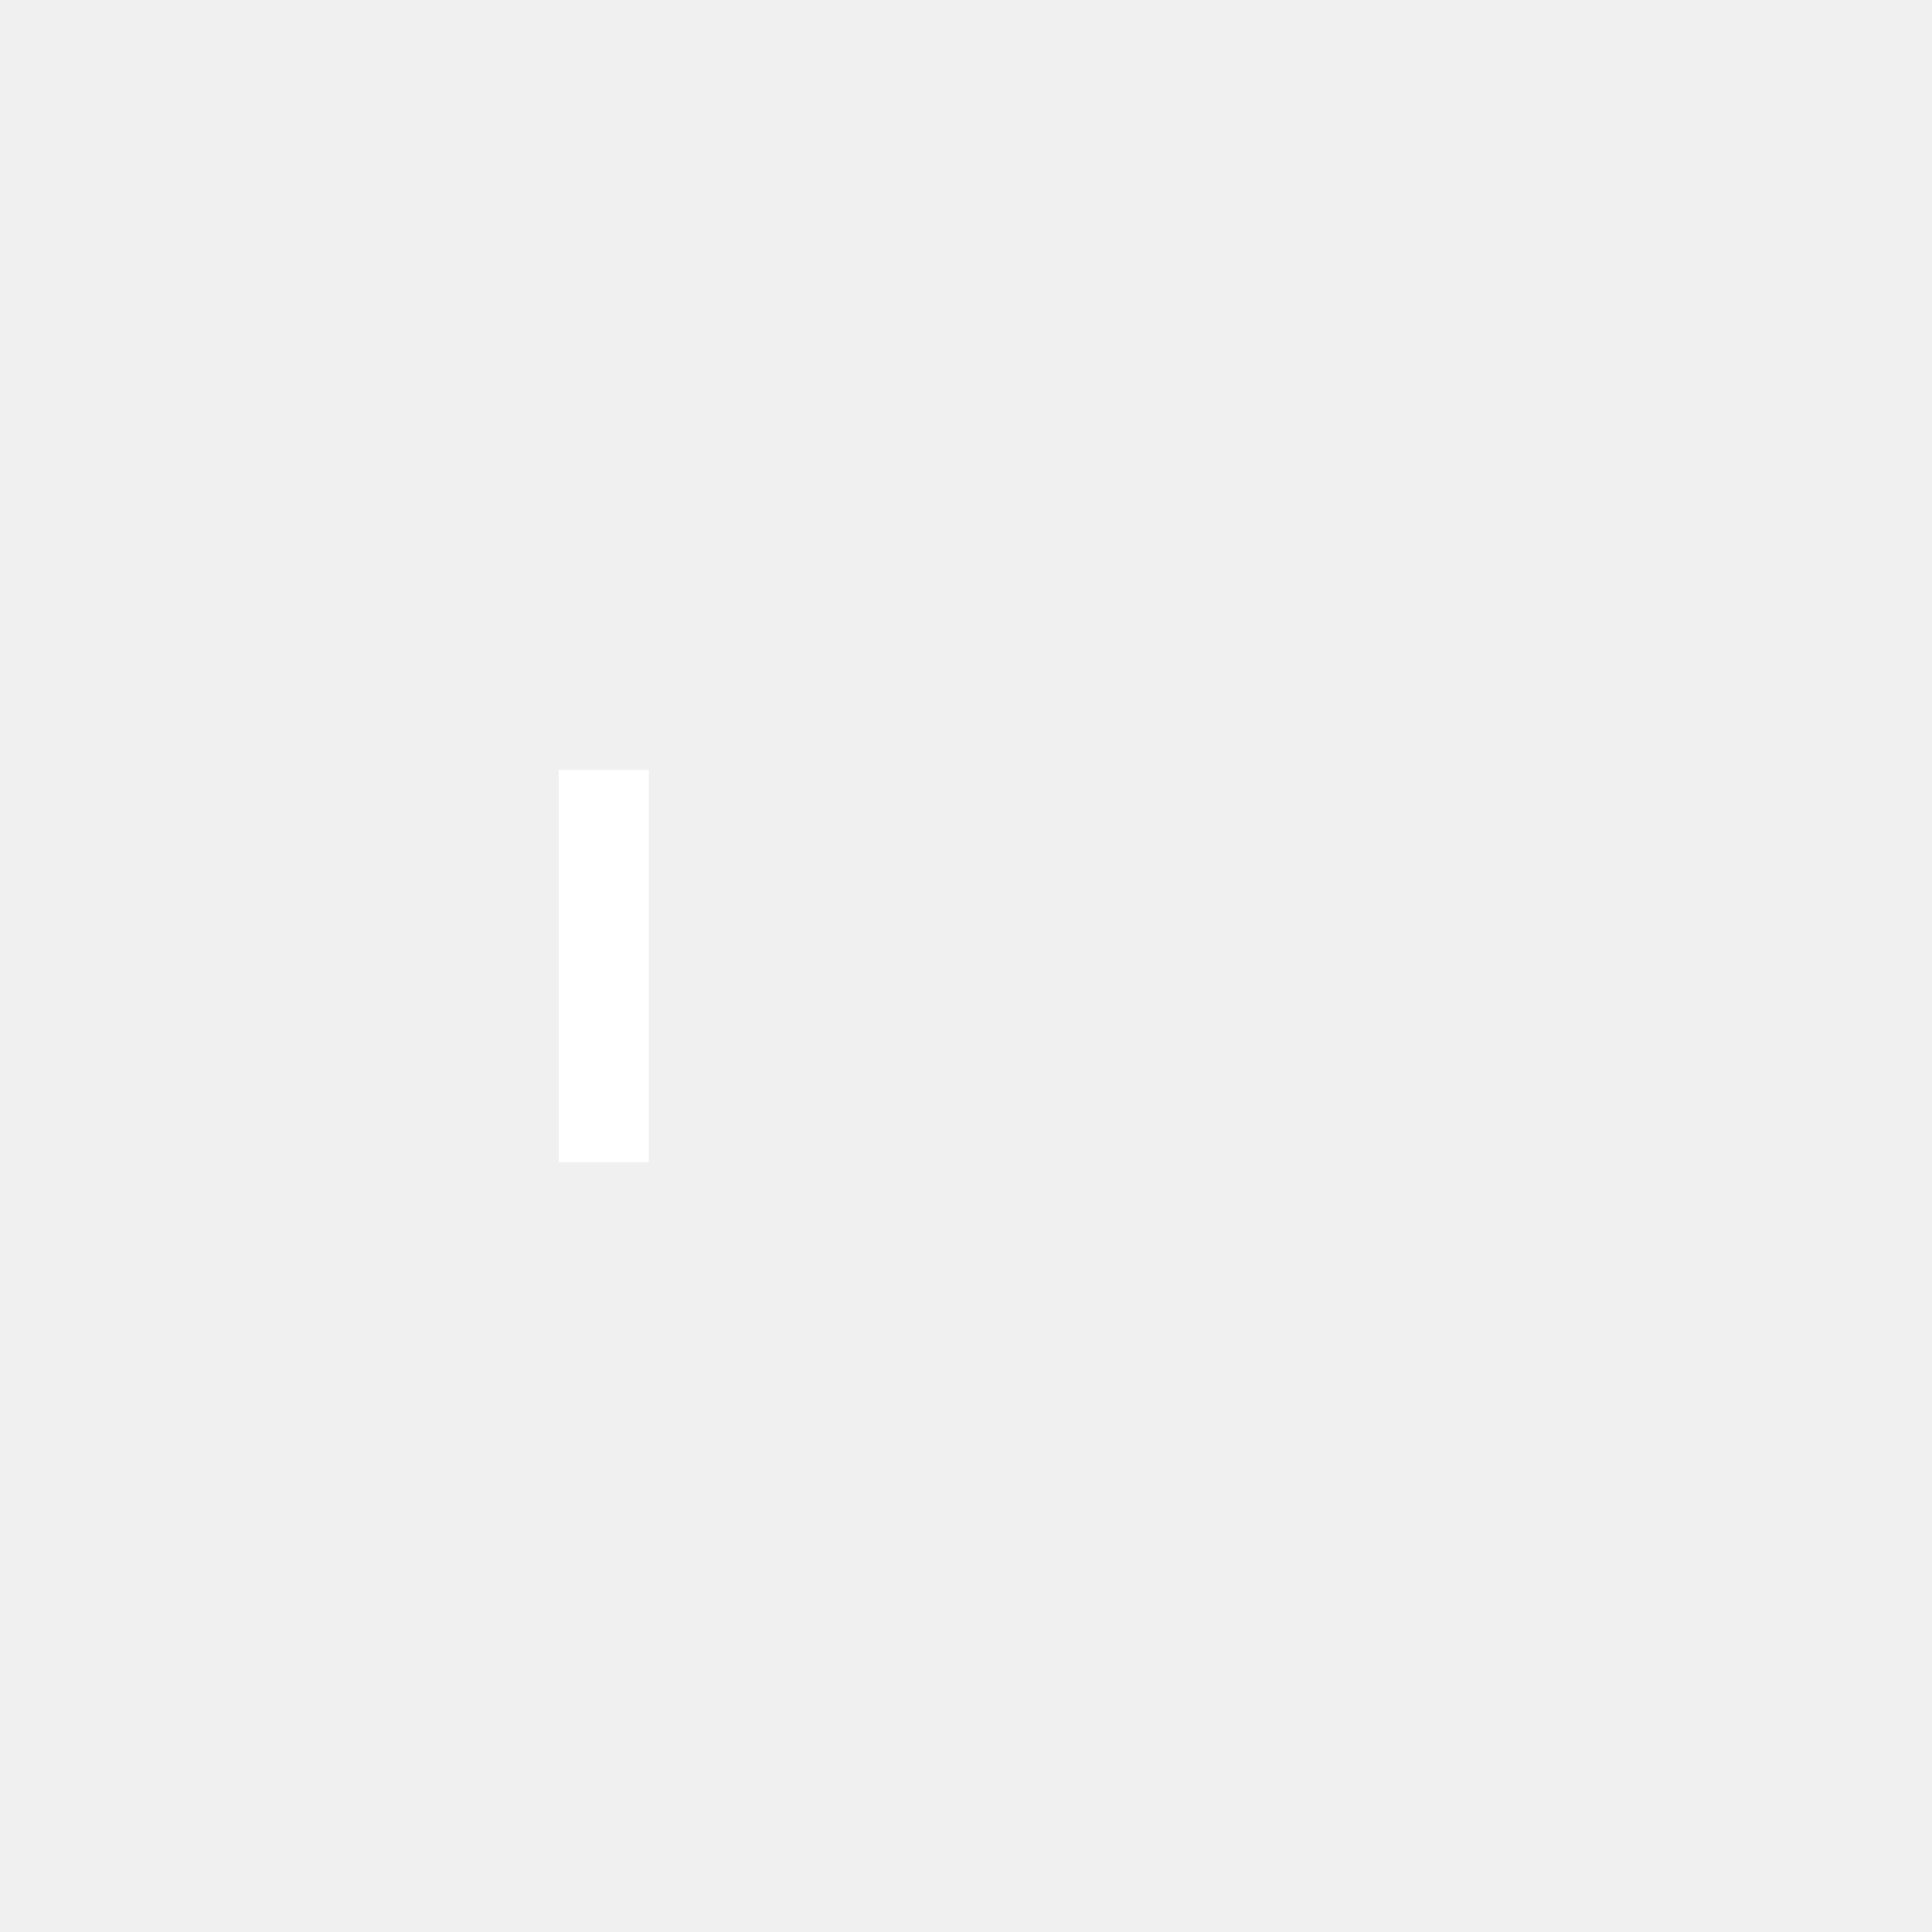
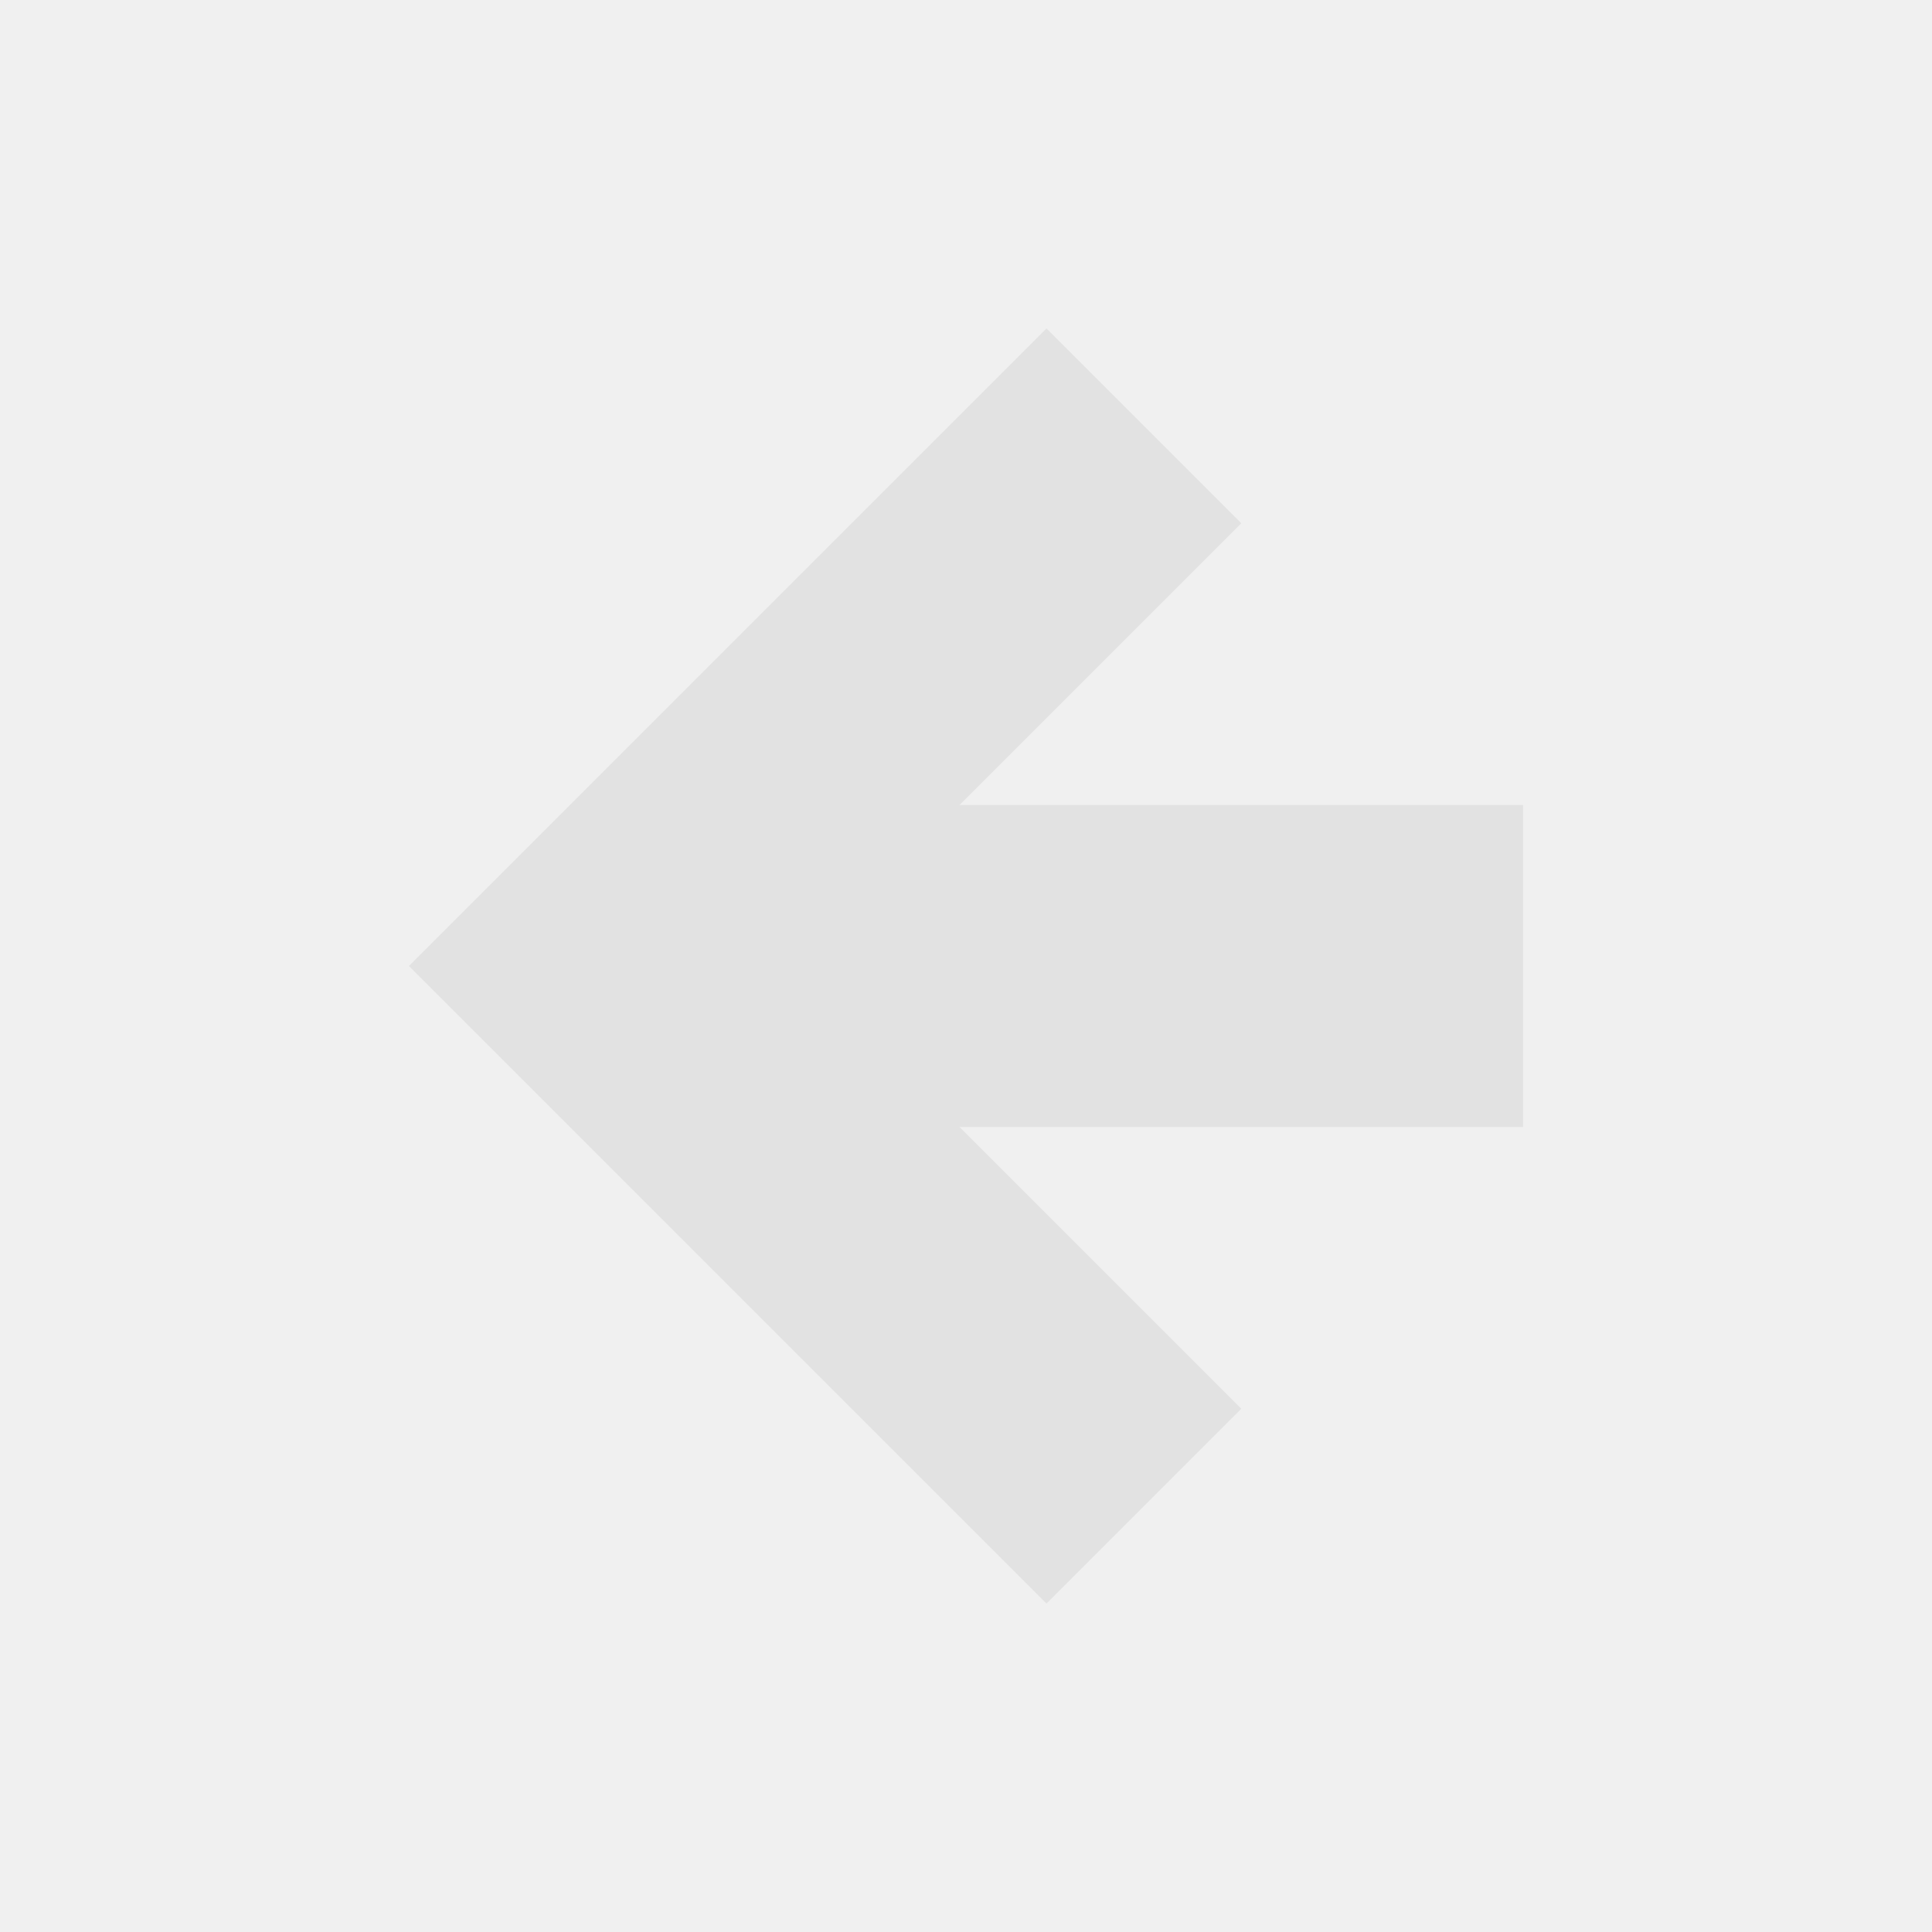
- <svg xmlns="http://www.w3.org/2000/svg" width="64" height="64" viewBox="0 0 64 64" version="1.1" id="svg10">
-   <defs id="defs14" />
-   <g id="g1628" transform="matrix(0.3389939,0,0,-0.3419402,-10.84367,19.31624)" style="stroke-width:2.937">
-     <path style="fill:none;stroke:#ffffff;stroke-width:8.812;stroke-linecap:butt;stroke-linejoin:miter;stroke-miterlimit:4;stroke-dasharray:none;stroke-opacity:1" d="M 90.986,-18.094 V -56.094" id="path1608" />
-   </g>
+ <svg xmlns="http://www.w3.org/2000/svg" version="1.1" width="24" height="24" viewBox="0 0 24 24" id="svg4">
+   <defs id="defs8" />
+   <path d="m 18.92,10 v 4 h -7 l 3.5,3.5 L 13,19.92 5.08,12 13,4.08 15.42,6.5 11.92,10 Z" id="path2" style="fill:#e2e2e2" />
</svg>
